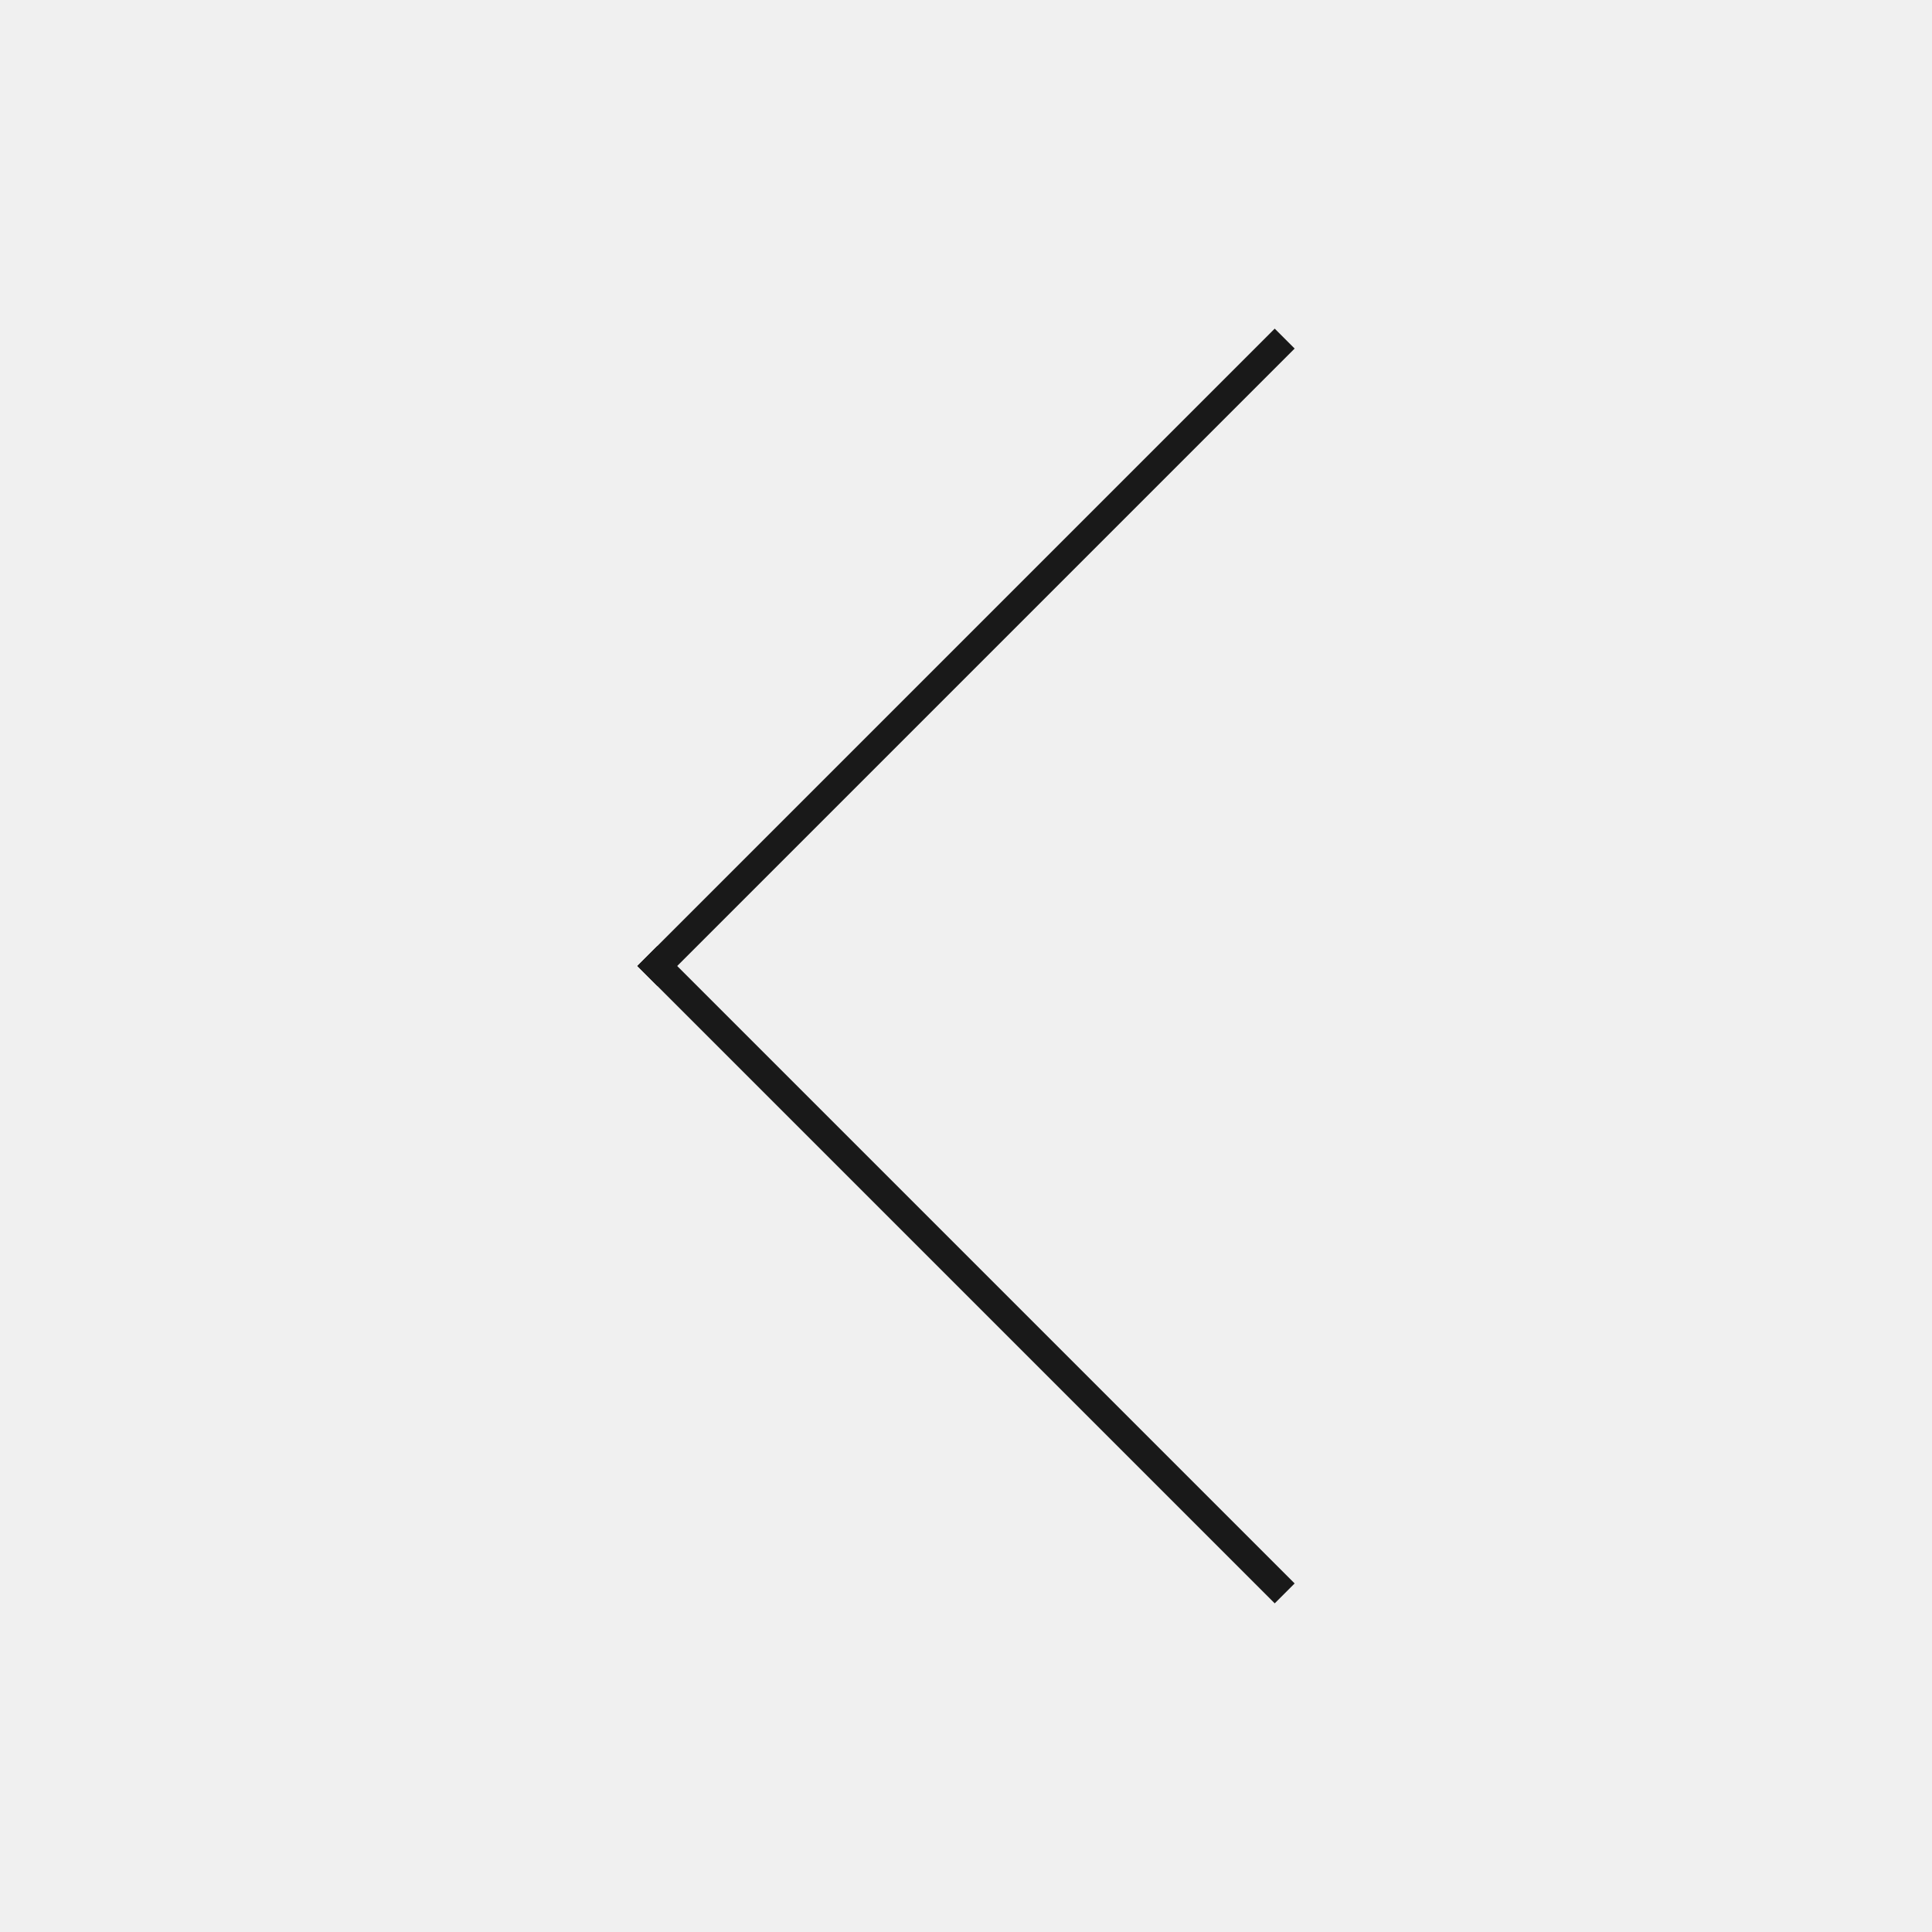
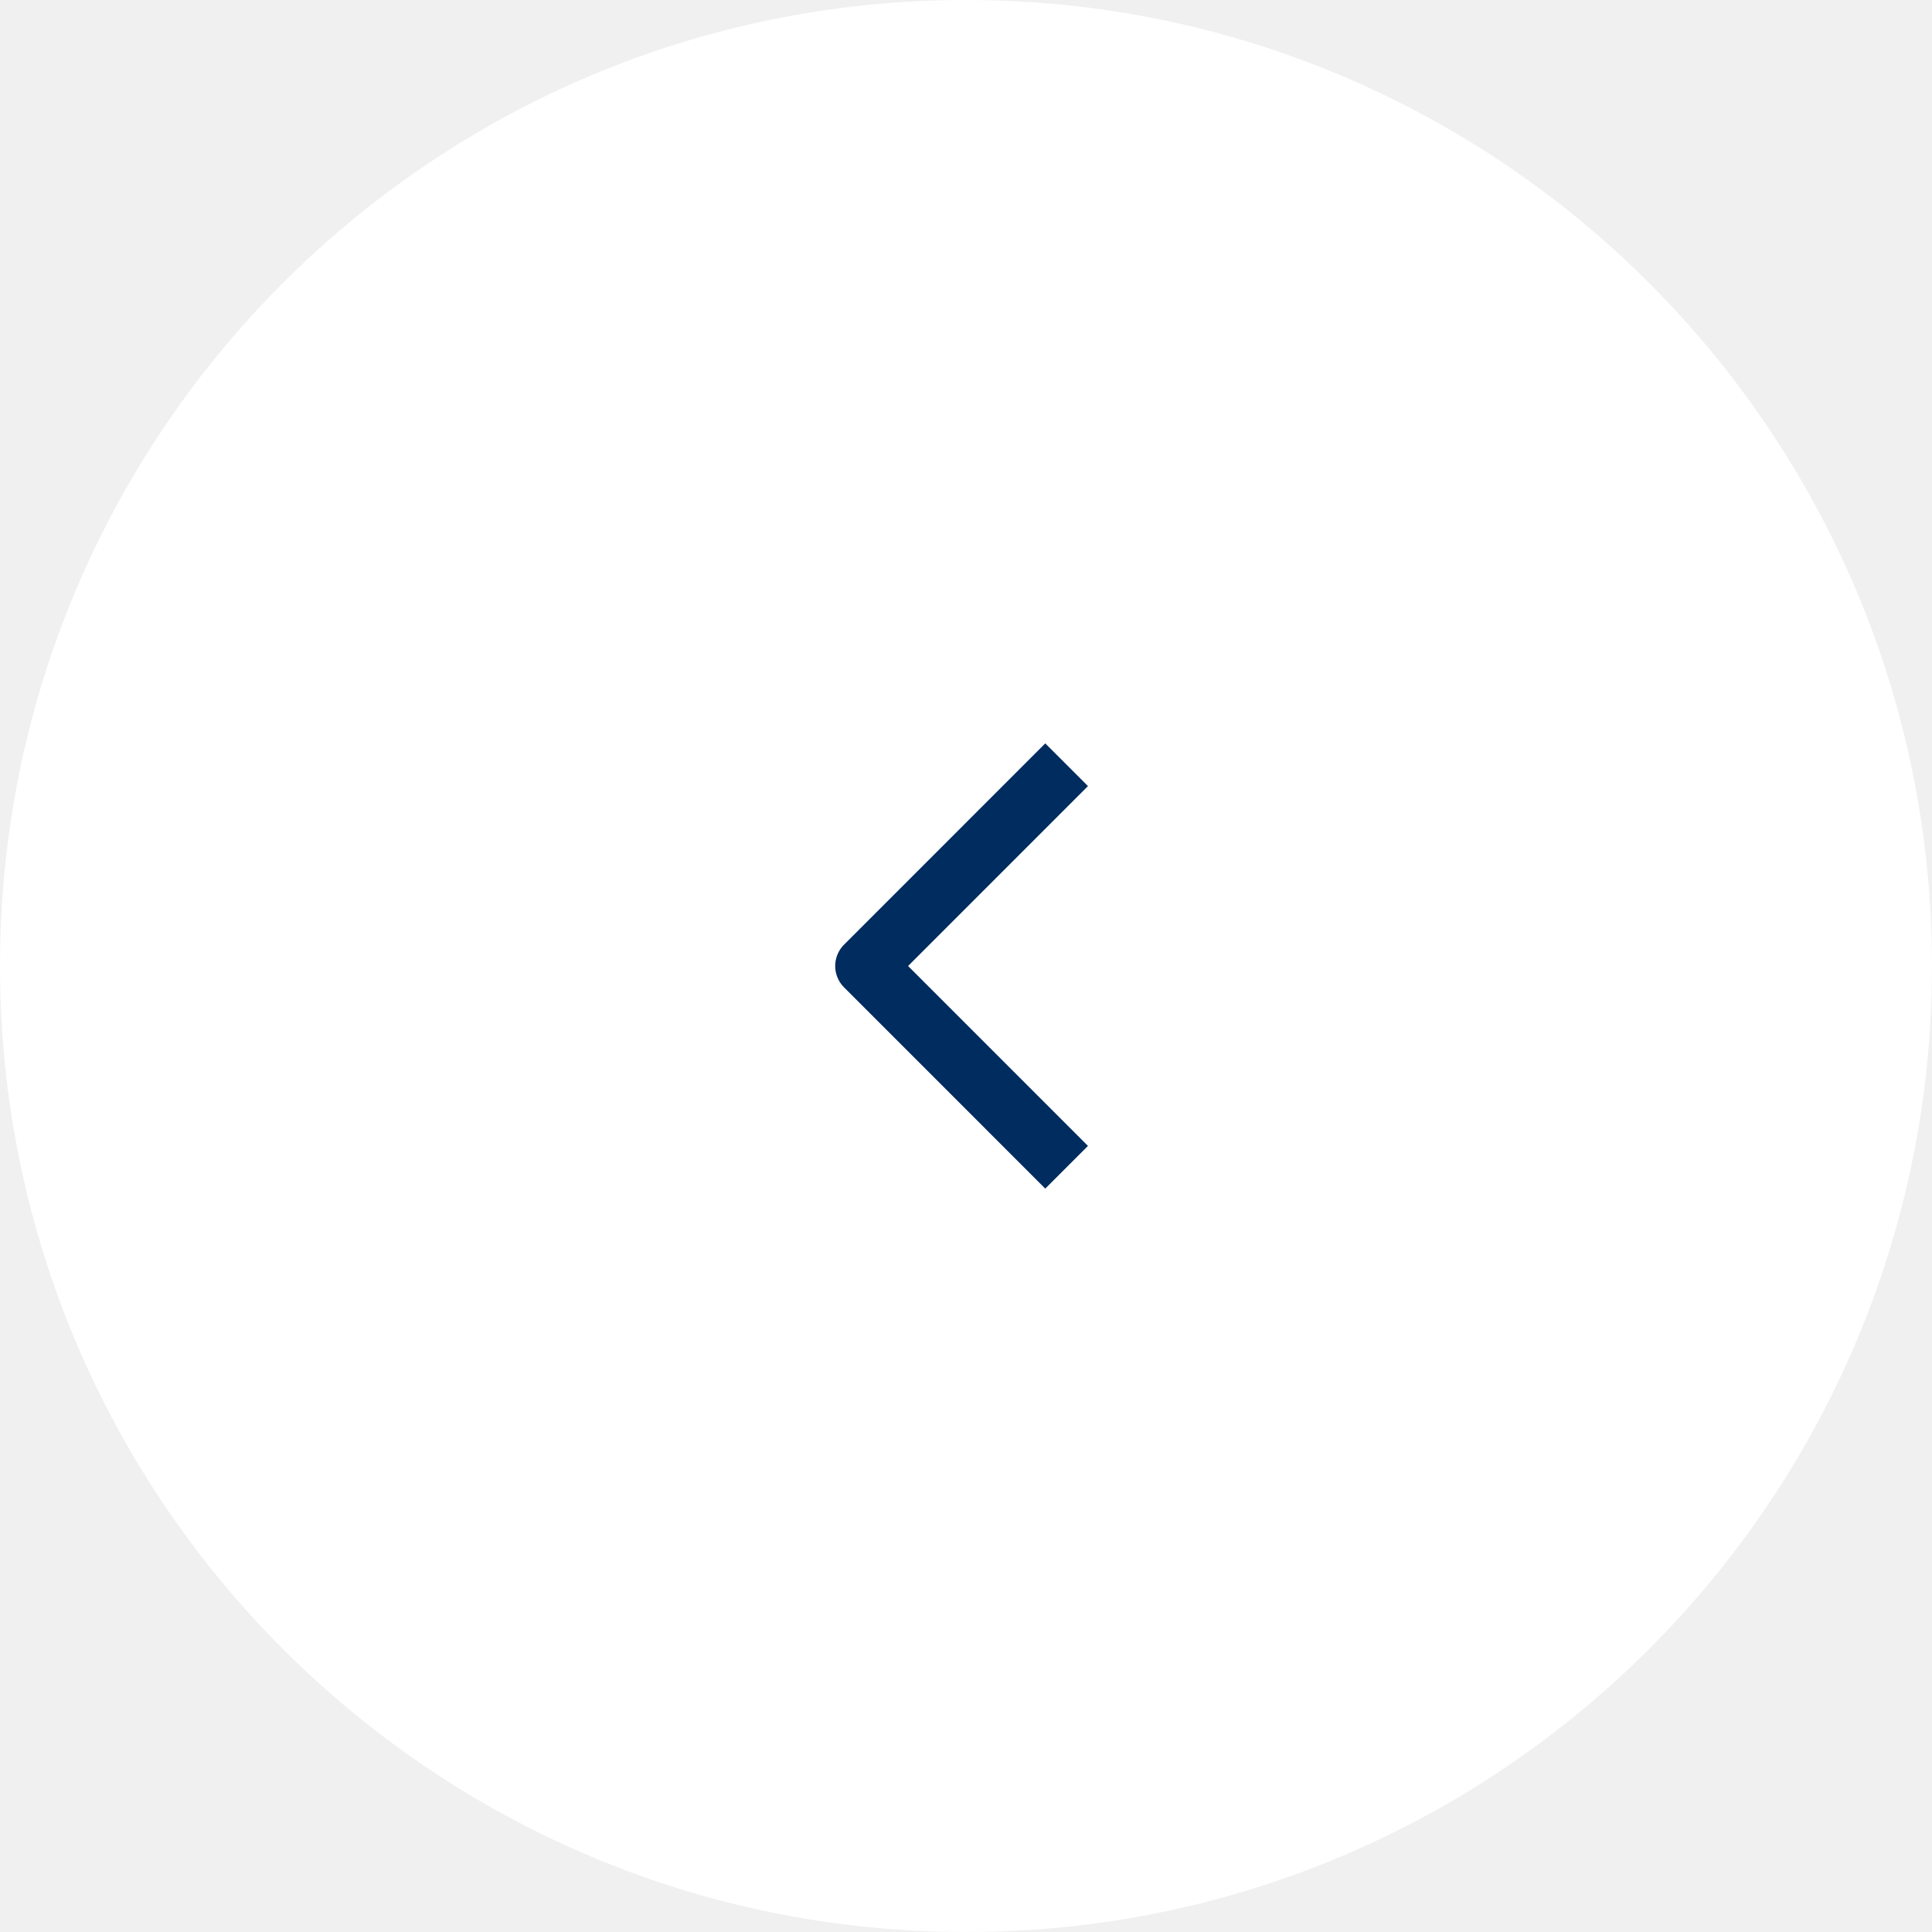
- <svg xmlns="http://www.w3.org/2000/svg" width="97px" height="97px" viewBox="0 0 97 97" version="1.1">
-   <g id="home-&gt;-common-+-main" stroke="none" stroke-width="1" fill="none" fill-rule="evenodd">
-     <g id="PC-JP-DS-FE-CO-Main_A-01-1_1019" transform="translate(0, -1532)" fill="#191919">
-       <g id="Group-3" transform="translate(-0, 1532)">
-         <g id="Group-5-Copy" transform="translate(48.5, 48.5) scale(-1, -1) rotate(135) translate(-48.5, -48.5) translate(14.20532, 14.20532)">
-           <polygon id="Rectangle" transform="translate(23.33452, 45.25483) rotate(-135) translate(-23.33452, -45.25483) " points="39.835 60.755 38.835 61.755 6.835 29.755 7.835 28.755" />
-           <polygon id="Rectangle" transform="translate(45.25483, 23.33452) rotate(-135) translate(-45.25483, -23.33452) " points="29.755 39.835 28.755 38.835 60.755 6.835 61.755 7.835" />
+ <svg xmlns="http://www.w3.org/2000/svg" width="64px" height="64px" viewBox="0 0 64 64" version="1.1">
+   <g id="home-&gt;-main-1124" stroke="none" stroke-width="1" fill="none" fill-rule="evenodd">
+     <g id="PC-JP-DS-FE-CO-Main_03_1124" transform="translate(-1824, -1676)">
+       <g id="Group-Copy-2" transform="translate(1824, 1676)">
+         <rect id="Rectangle" fill="#FFFFFF" x="0" y="0" width="64" height="64" rx="32" />
+         <g id="common-/-navigation-/-ic_expand" transform="translate(32, 32) rotate(90) translate(-32, -32) translate(24, 24)">
+           <rect id="Rectangle" x="0" y="0" width="16" height="16" />
+           <polyline id="Path" stroke="#002C5F" stroke-width="2" stroke-linejoin="round" transform="translate(8, 8) rotate(-270) translate(-8, -8) " points="4.667 1.333 11.333 8 4.667 14.667" />
        </g>
      </g>
    </g>
  </g>
</svg>
